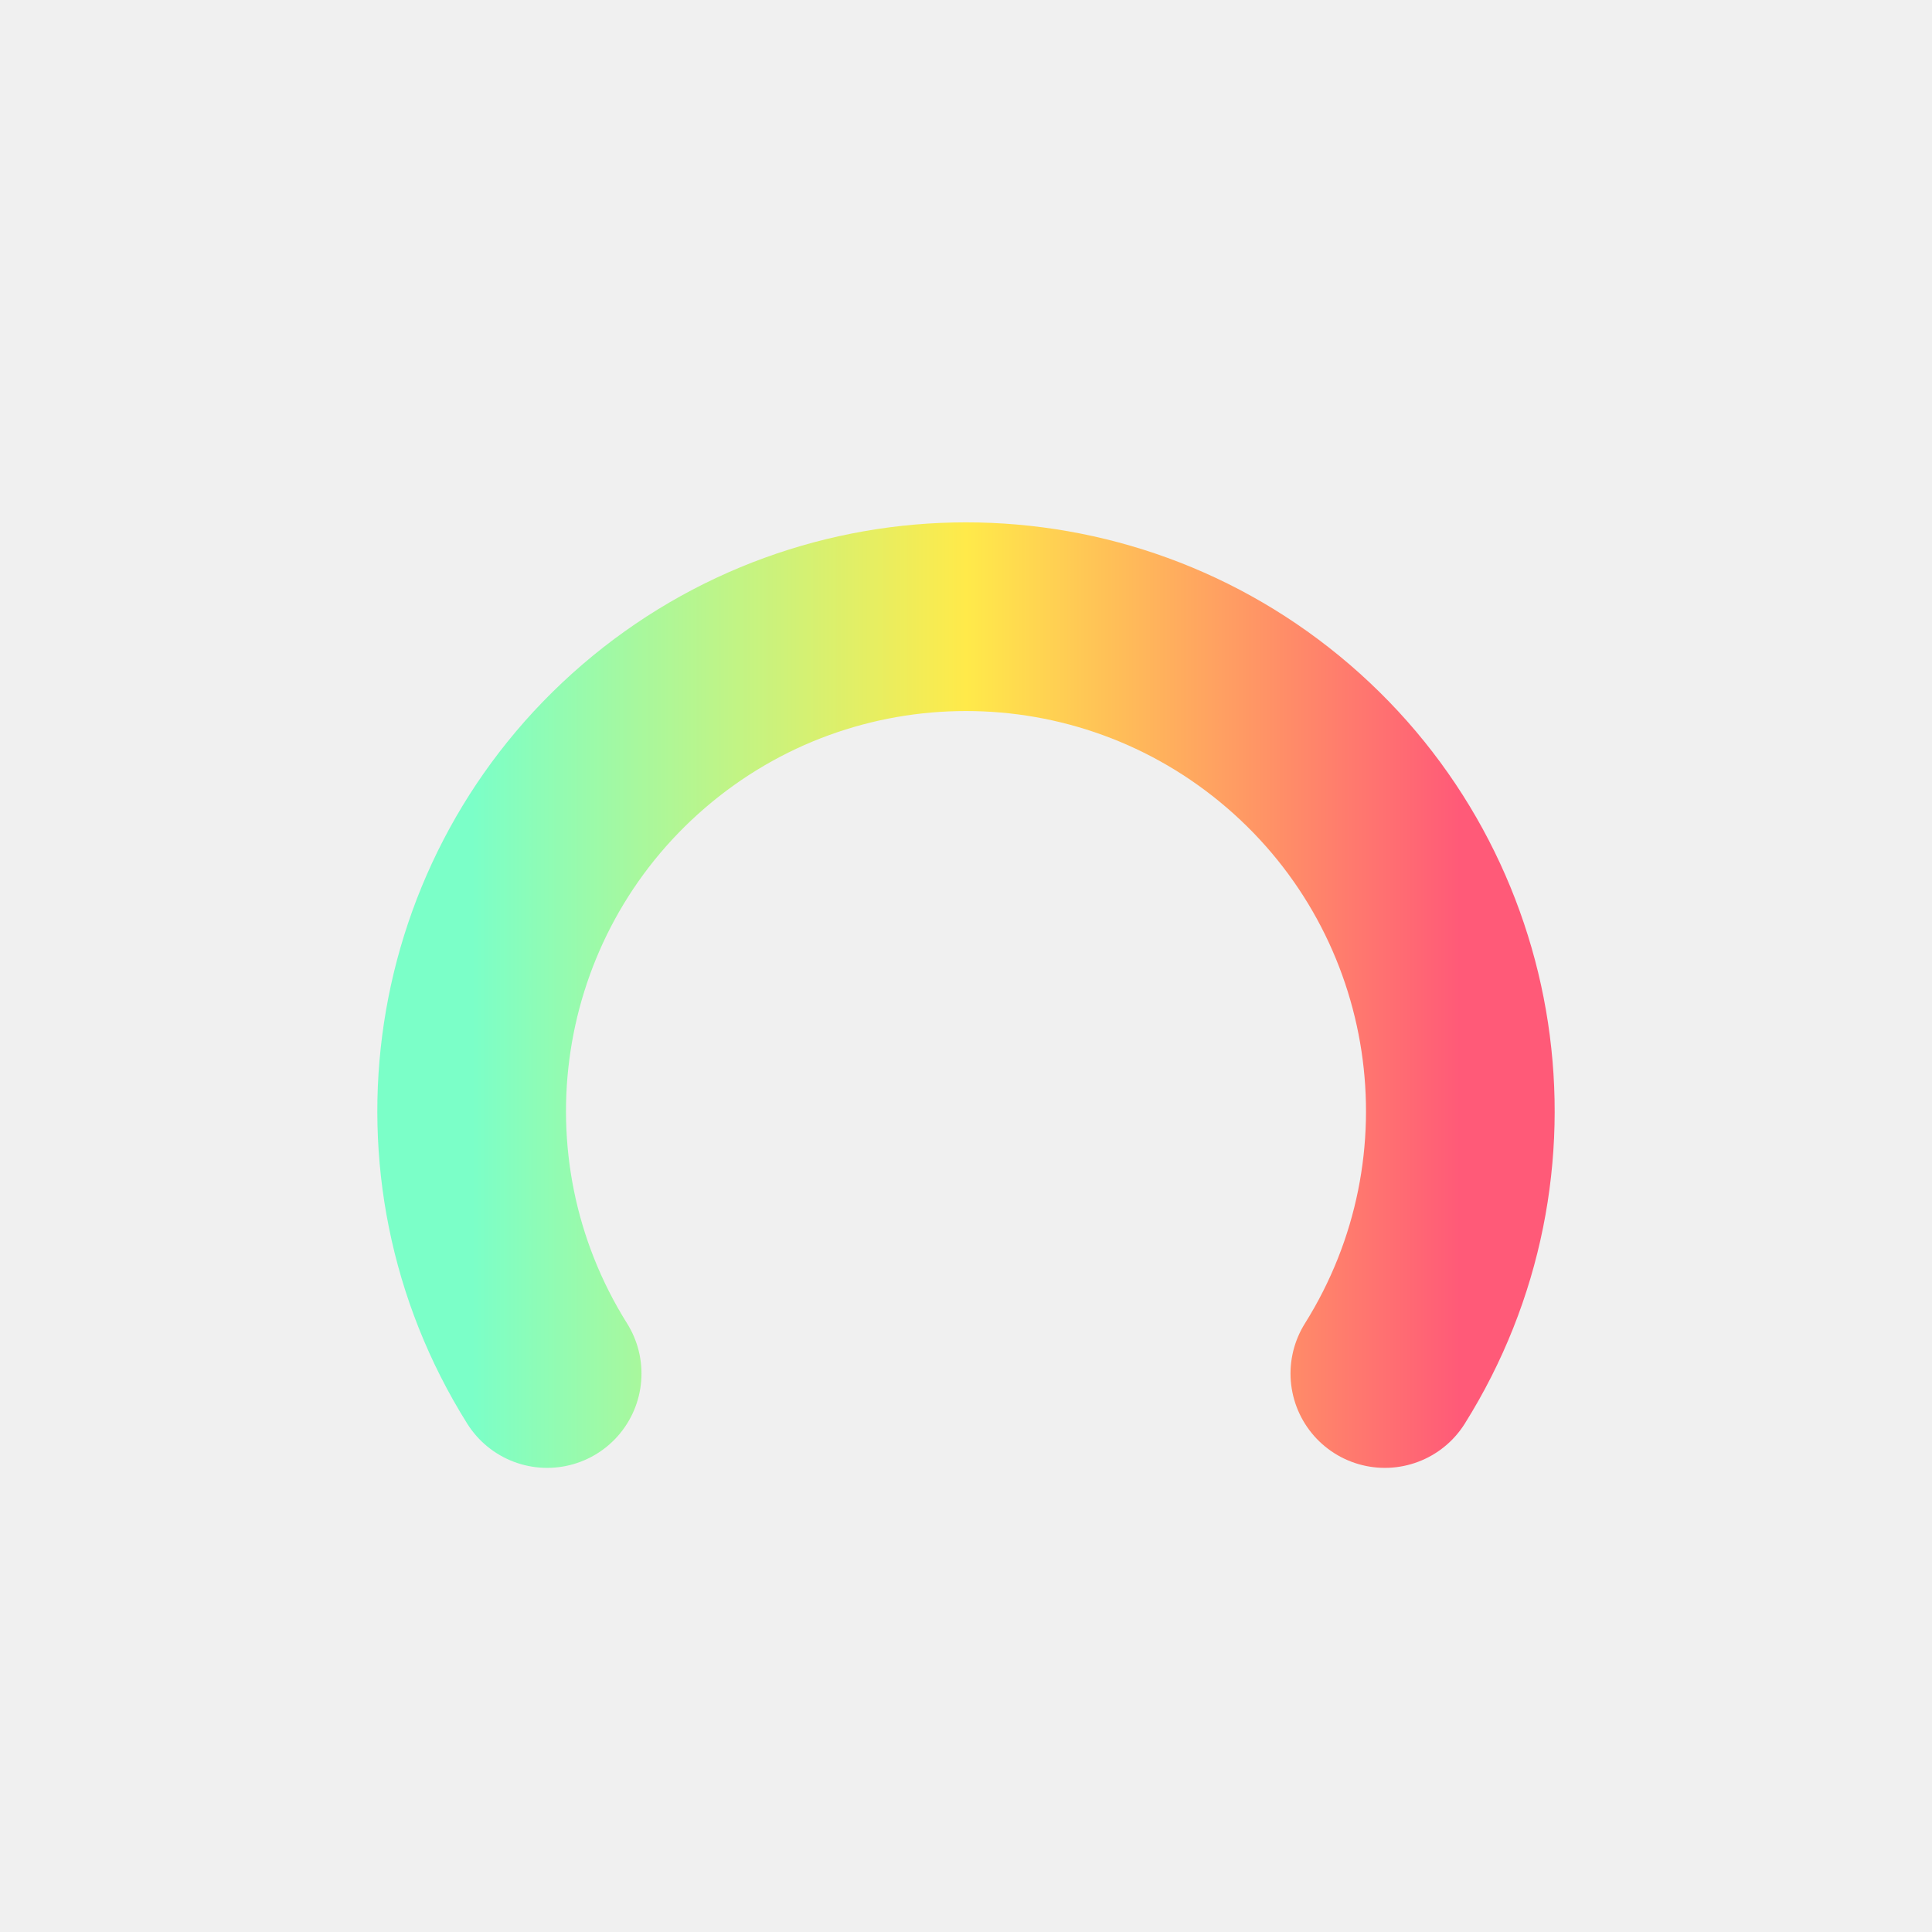
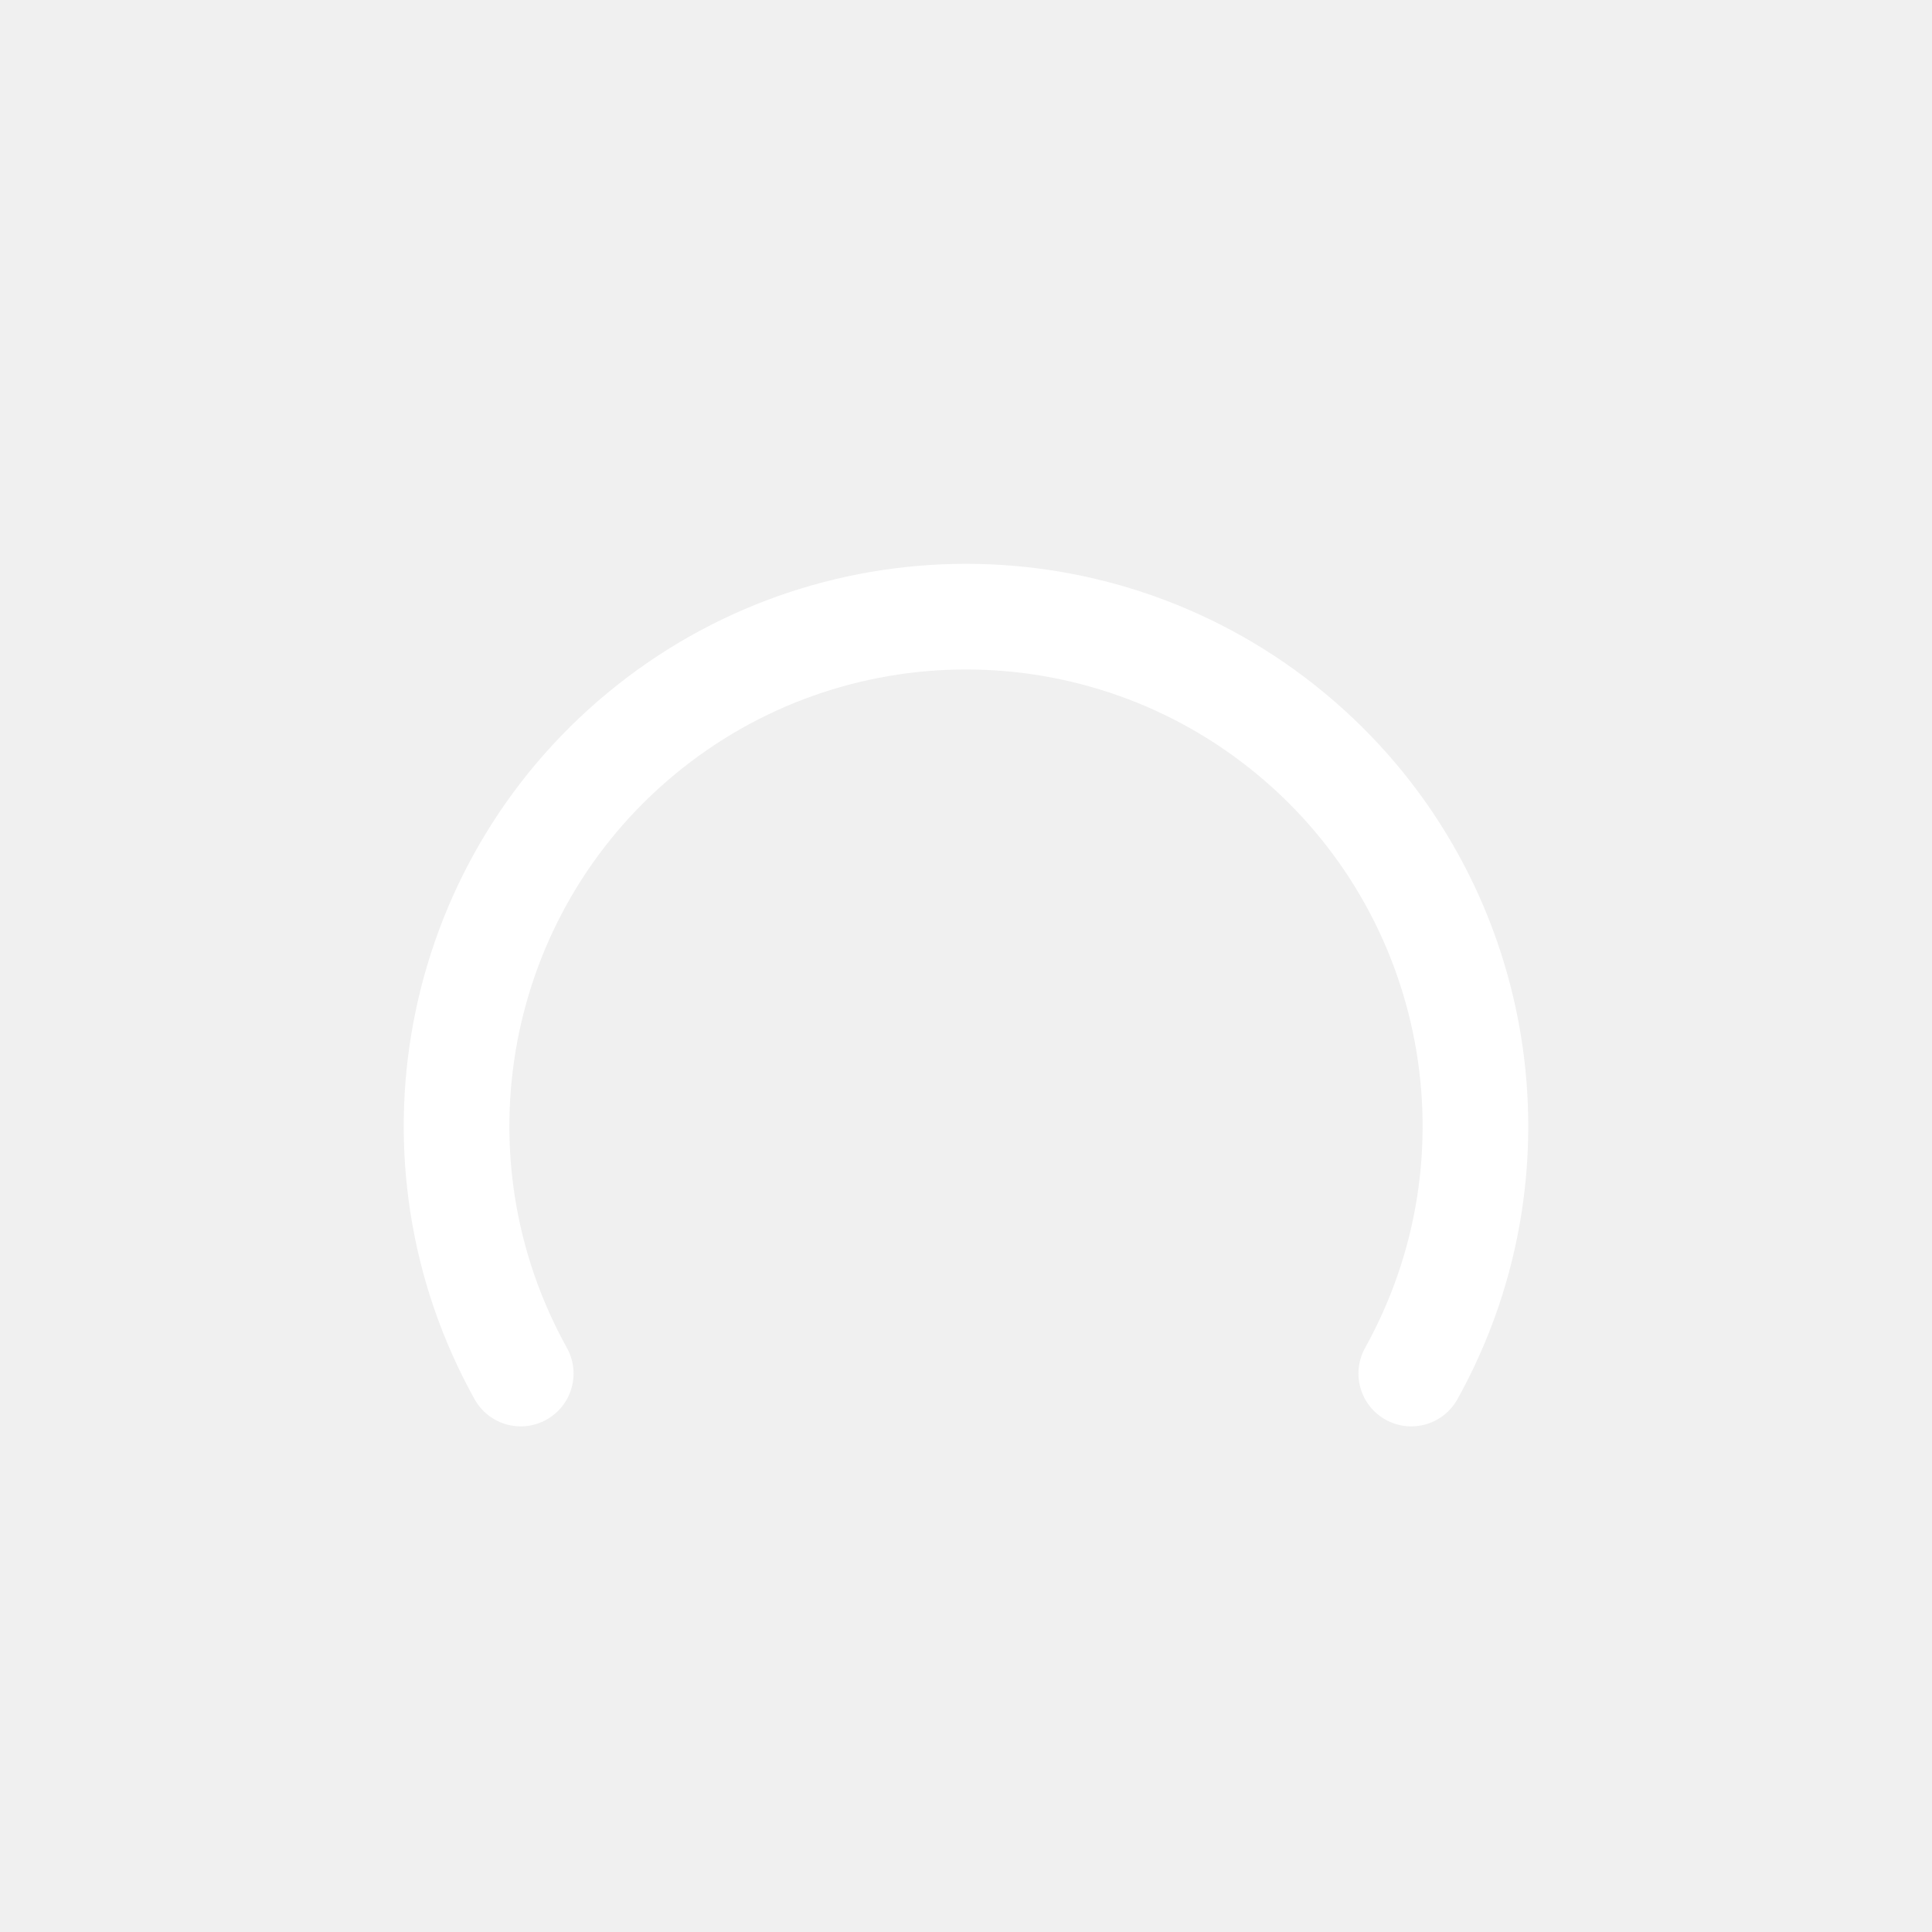
<svg xmlns="http://www.w3.org/2000/svg" width="1024" height="1024" viewBox="0 0 1024 1024">
-   <defs>
-     <linearGradient id="a" x1="250" y1="0" x2="774" y2="0" gradientUnits="userSpaceOnUse">
-       <stop offset="0" stop-color="#7BFFC8" />
-       <stop offset="0.5" stop-color="#FFEA4A" />
-       <stop offset="1" stop-color="#FF5A78" />
-     </linearGradient>
-   </defs>
-   <path d="M290 728 A262 262 0 1 1 734 728" fill="none" stroke="url(#a)" stroke-width="100" stroke-linecap="round" />
+   <g fill="none" stroke="#FFFFFF" stroke-width="56" stroke-linecap="round" stroke-linejoin="round">
+     <path d="M276 728 A270 270 0 1 1 748 728" />
+   </g>
</svg>
